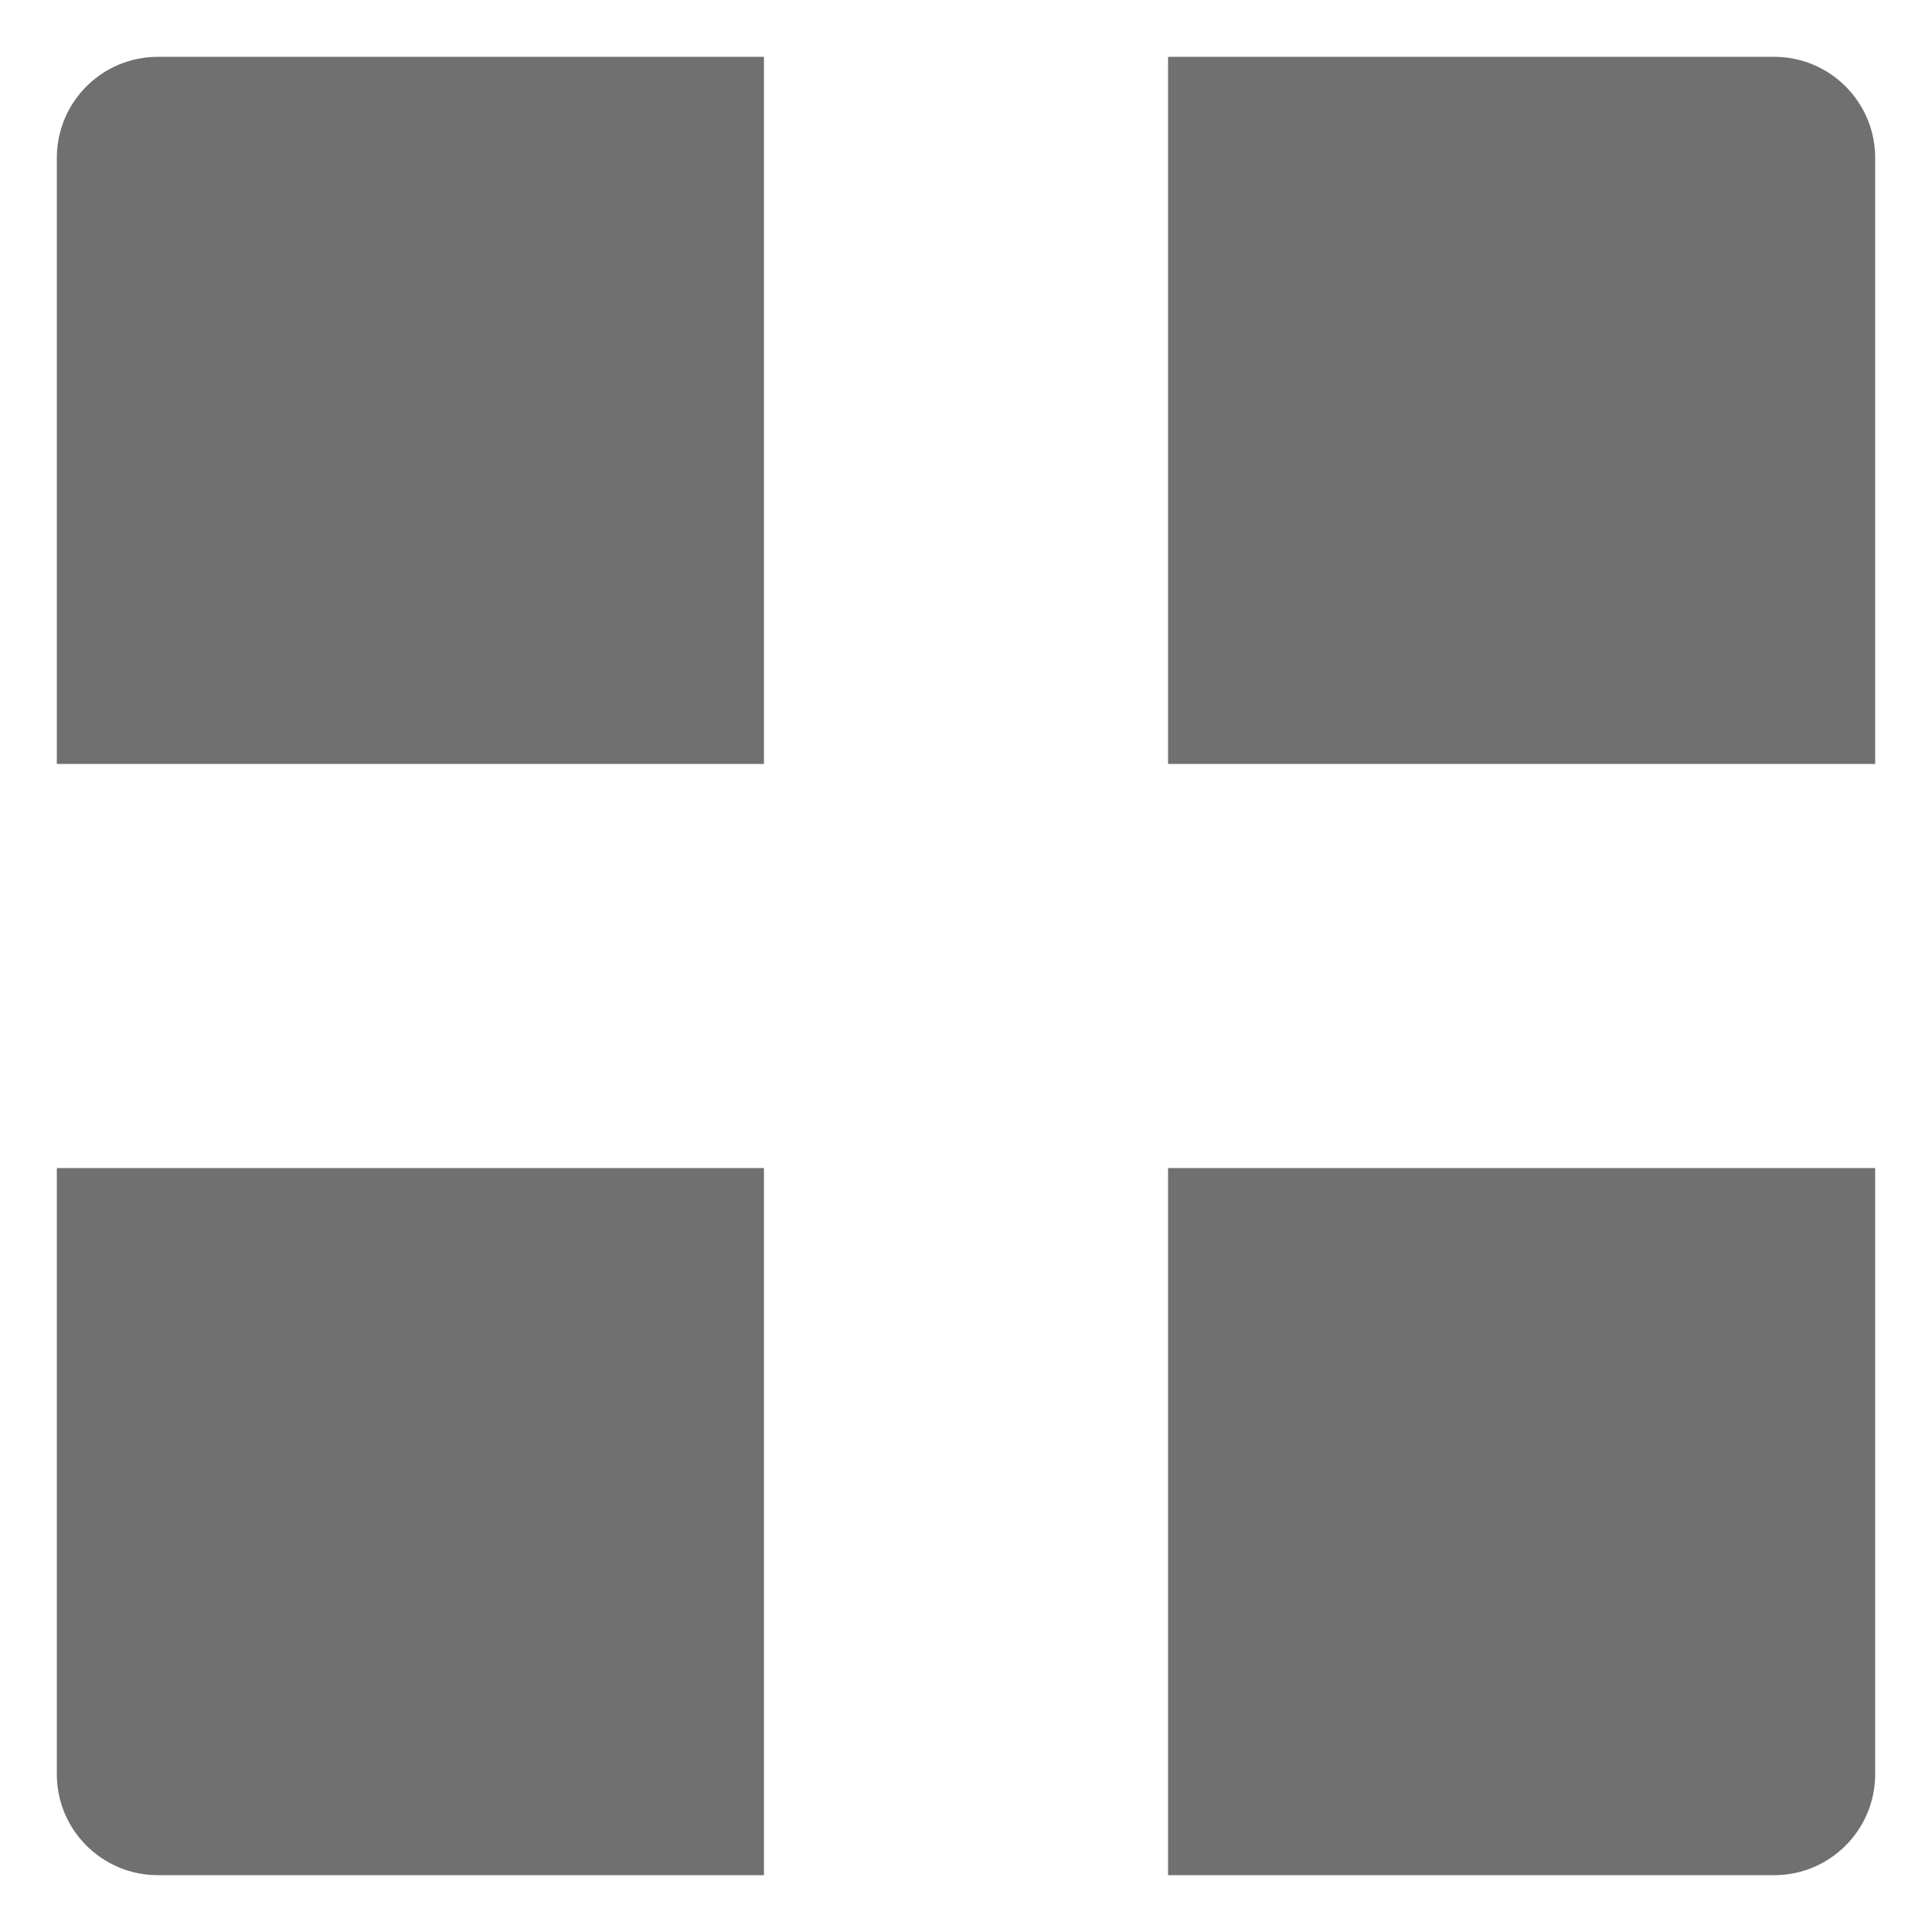
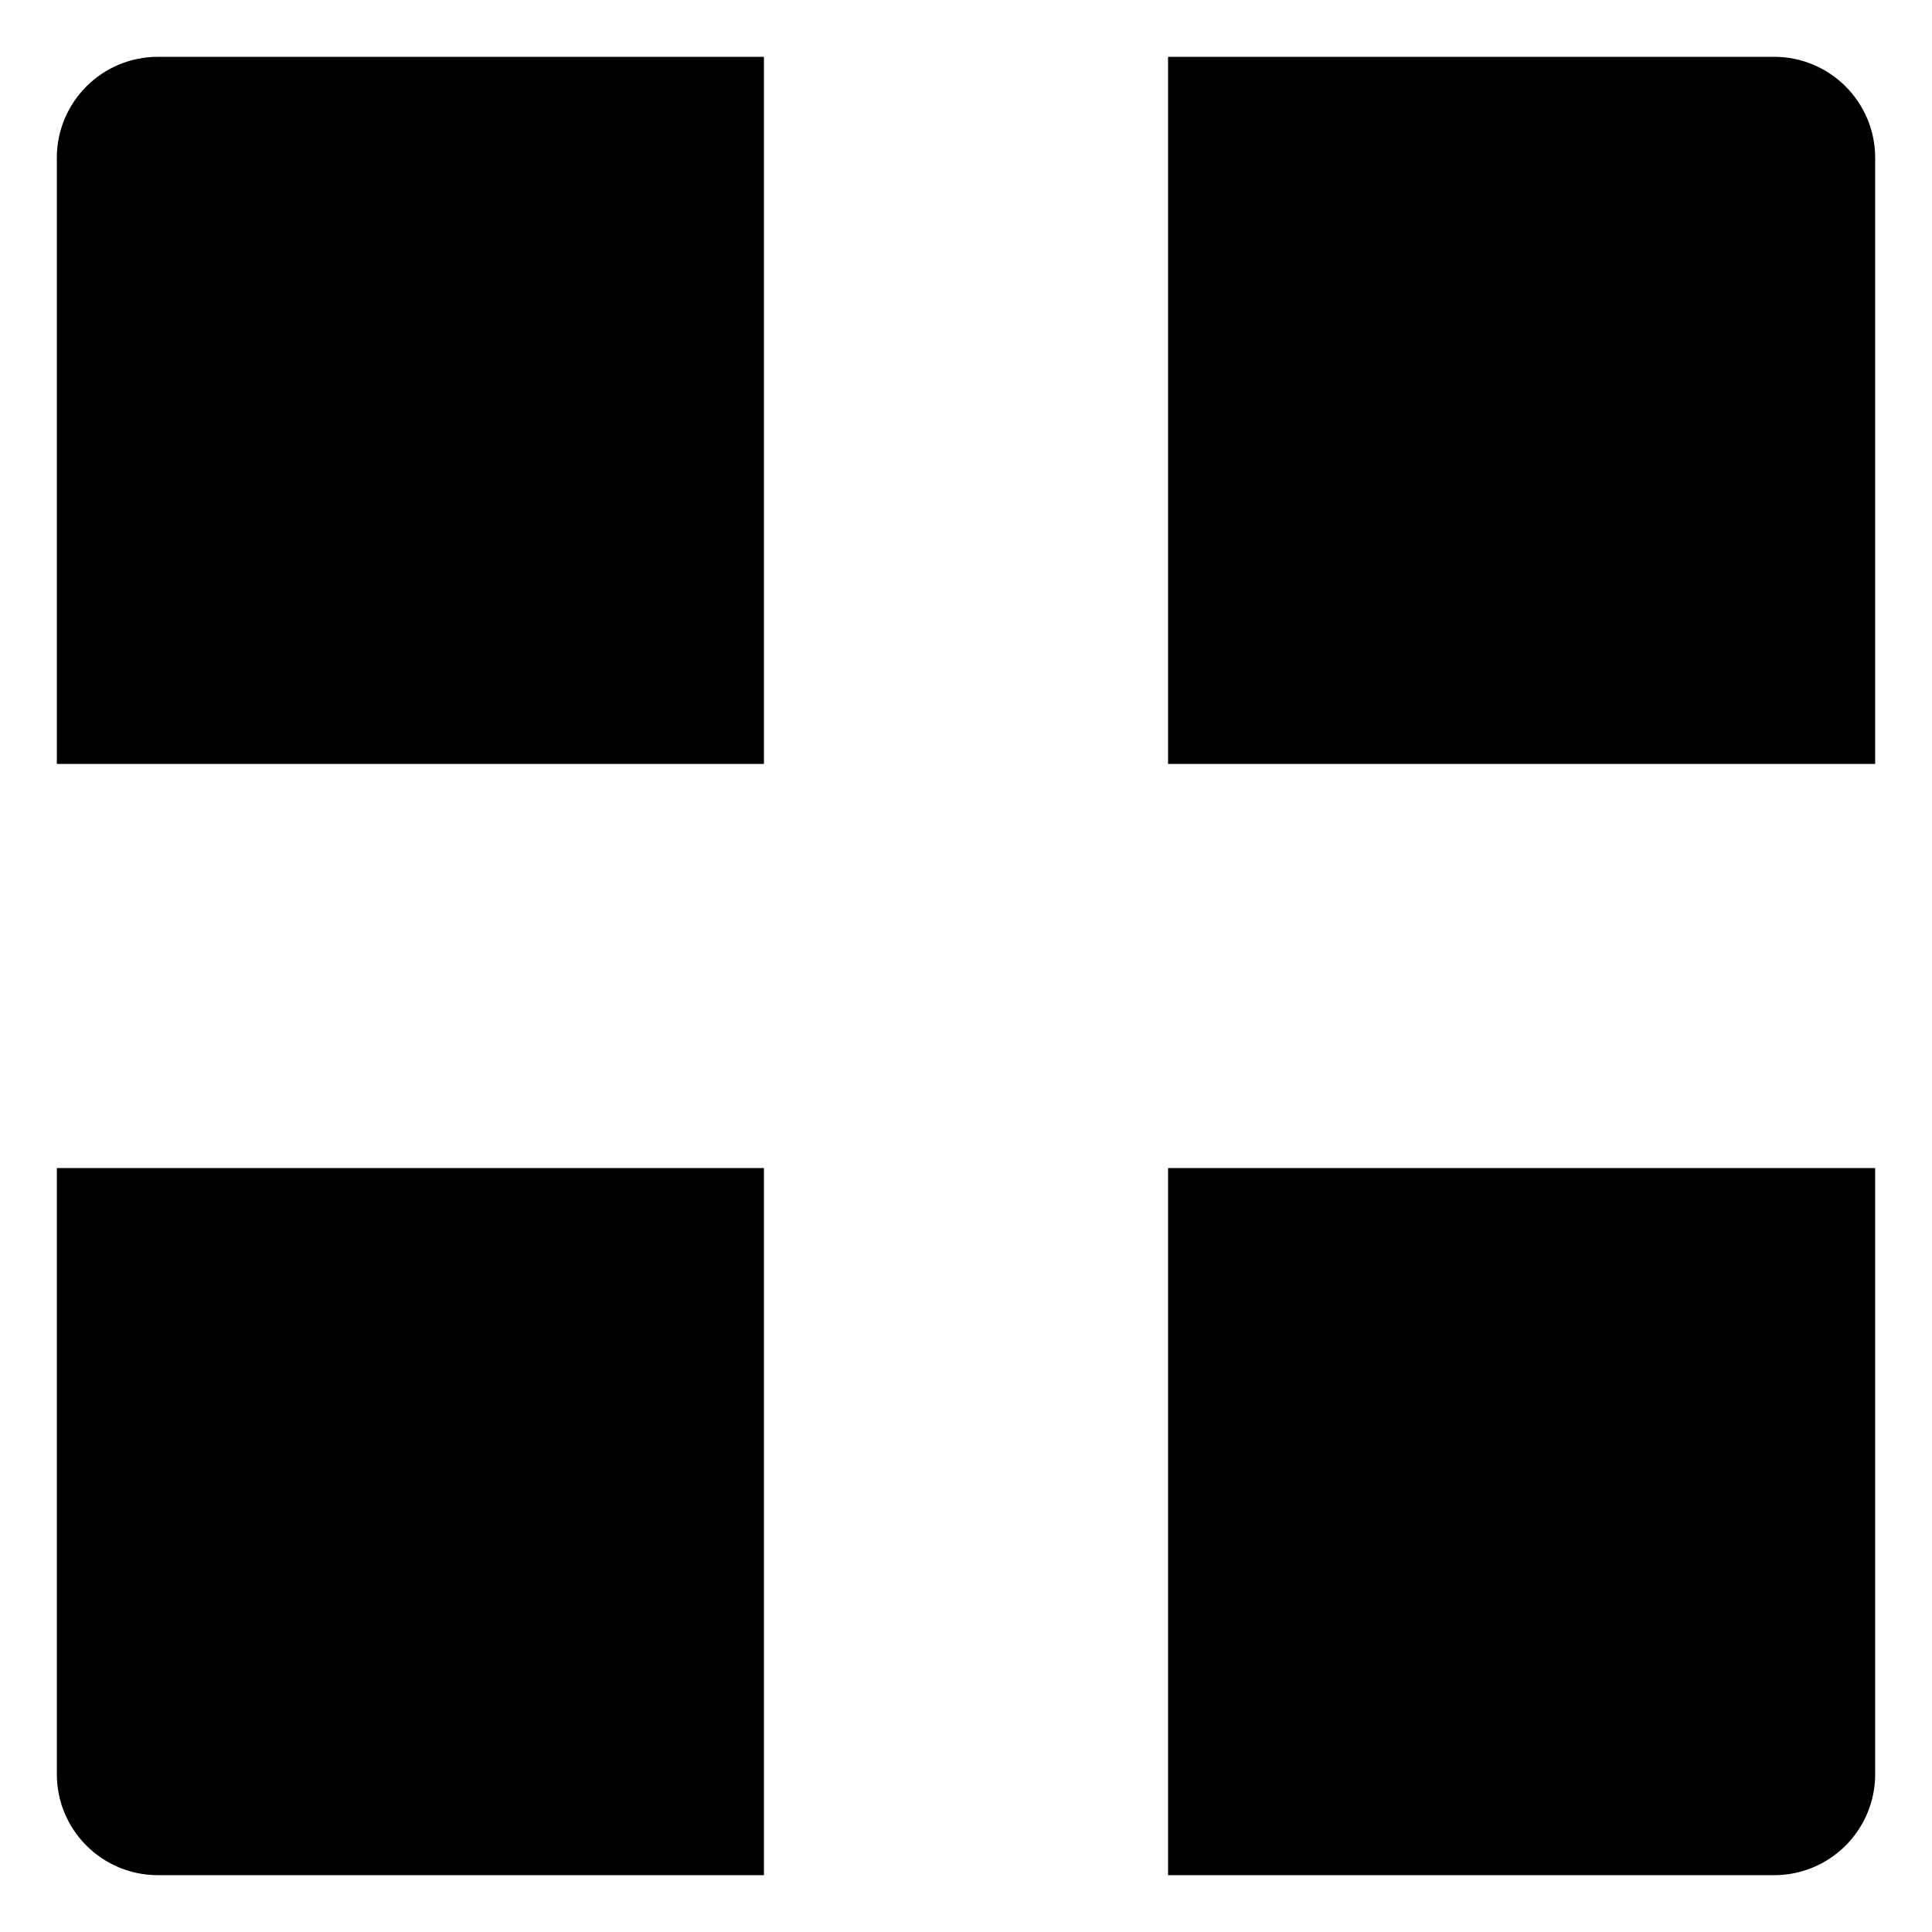
<svg xmlns="http://www.w3.org/2000/svg" width="17" height="17" viewBox="0 0 17 17">
  <g id="so-menu" transform="translate(-2.5 -2.5)">
-     <path id="Path_227" data-name="Path 227" d="M20.222,3.889A.889.889,0,0,0,19.333,3H14V9.222h6.222Z" transform="translate(-1.222)" fill="#707070" />
-     <path id="Path_228" data-name="Path 228" d="M9.222,9.222H3V3.889A.889.889,0,0,1,3.889,3H9.222Z" fill="#707070" stroke="rgba(0,0,0,0)" stroke-width="1" />
-     <path id="Path_229" data-name="Path 229" d="M3.889,20.222H9.222V14H3v5.333A.889.889,0,0,0,3.889,20.222Z" transform="translate(0 -1.222)" fill="#707070" />
-     <path id="Path_230" data-name="Path 230" d="M20.222,19.333V14H14v6.222h5.333A.889.889,0,0,0,20.222,19.333Z" transform="translate(-1.222 -1.222)" fill="#707070" stroke="rgba(0,0,0,0)" stroke-width="1" />
+     <path id="Path_227" data-name="Path 227" d="M20.222,3.889A.889.889,0,0,0,19.333,3H14V9.222h6.222Z" transform="translate(-1.222)" fill="currentColor" />
+     <path id="Path_228" data-name="Path 228" d="M9.222,9.222H3V3.889A.889.889,0,0,1,3.889,3H9.222Z" fill="currentColor" stroke="rgba(0,0,0,0)" stroke-width="1" />
+     <path id="Path_229" data-name="Path 229" d="M3.889,20.222H9.222V14H3v5.333A.889.889,0,0,0,3.889,20.222Z" transform="translate(0 -1.222)" fill="currentColor" />
+     <path id="Path_230" data-name="Path 230" d="M20.222,19.333V14H14v6.222h5.333A.889.889,0,0,0,20.222,19.333Z" transform="translate(-1.222 -1.222)" fill="currentColor" stroke="rgba(0,0,0,0)" stroke-width="1" />
  </g>
</svg>
